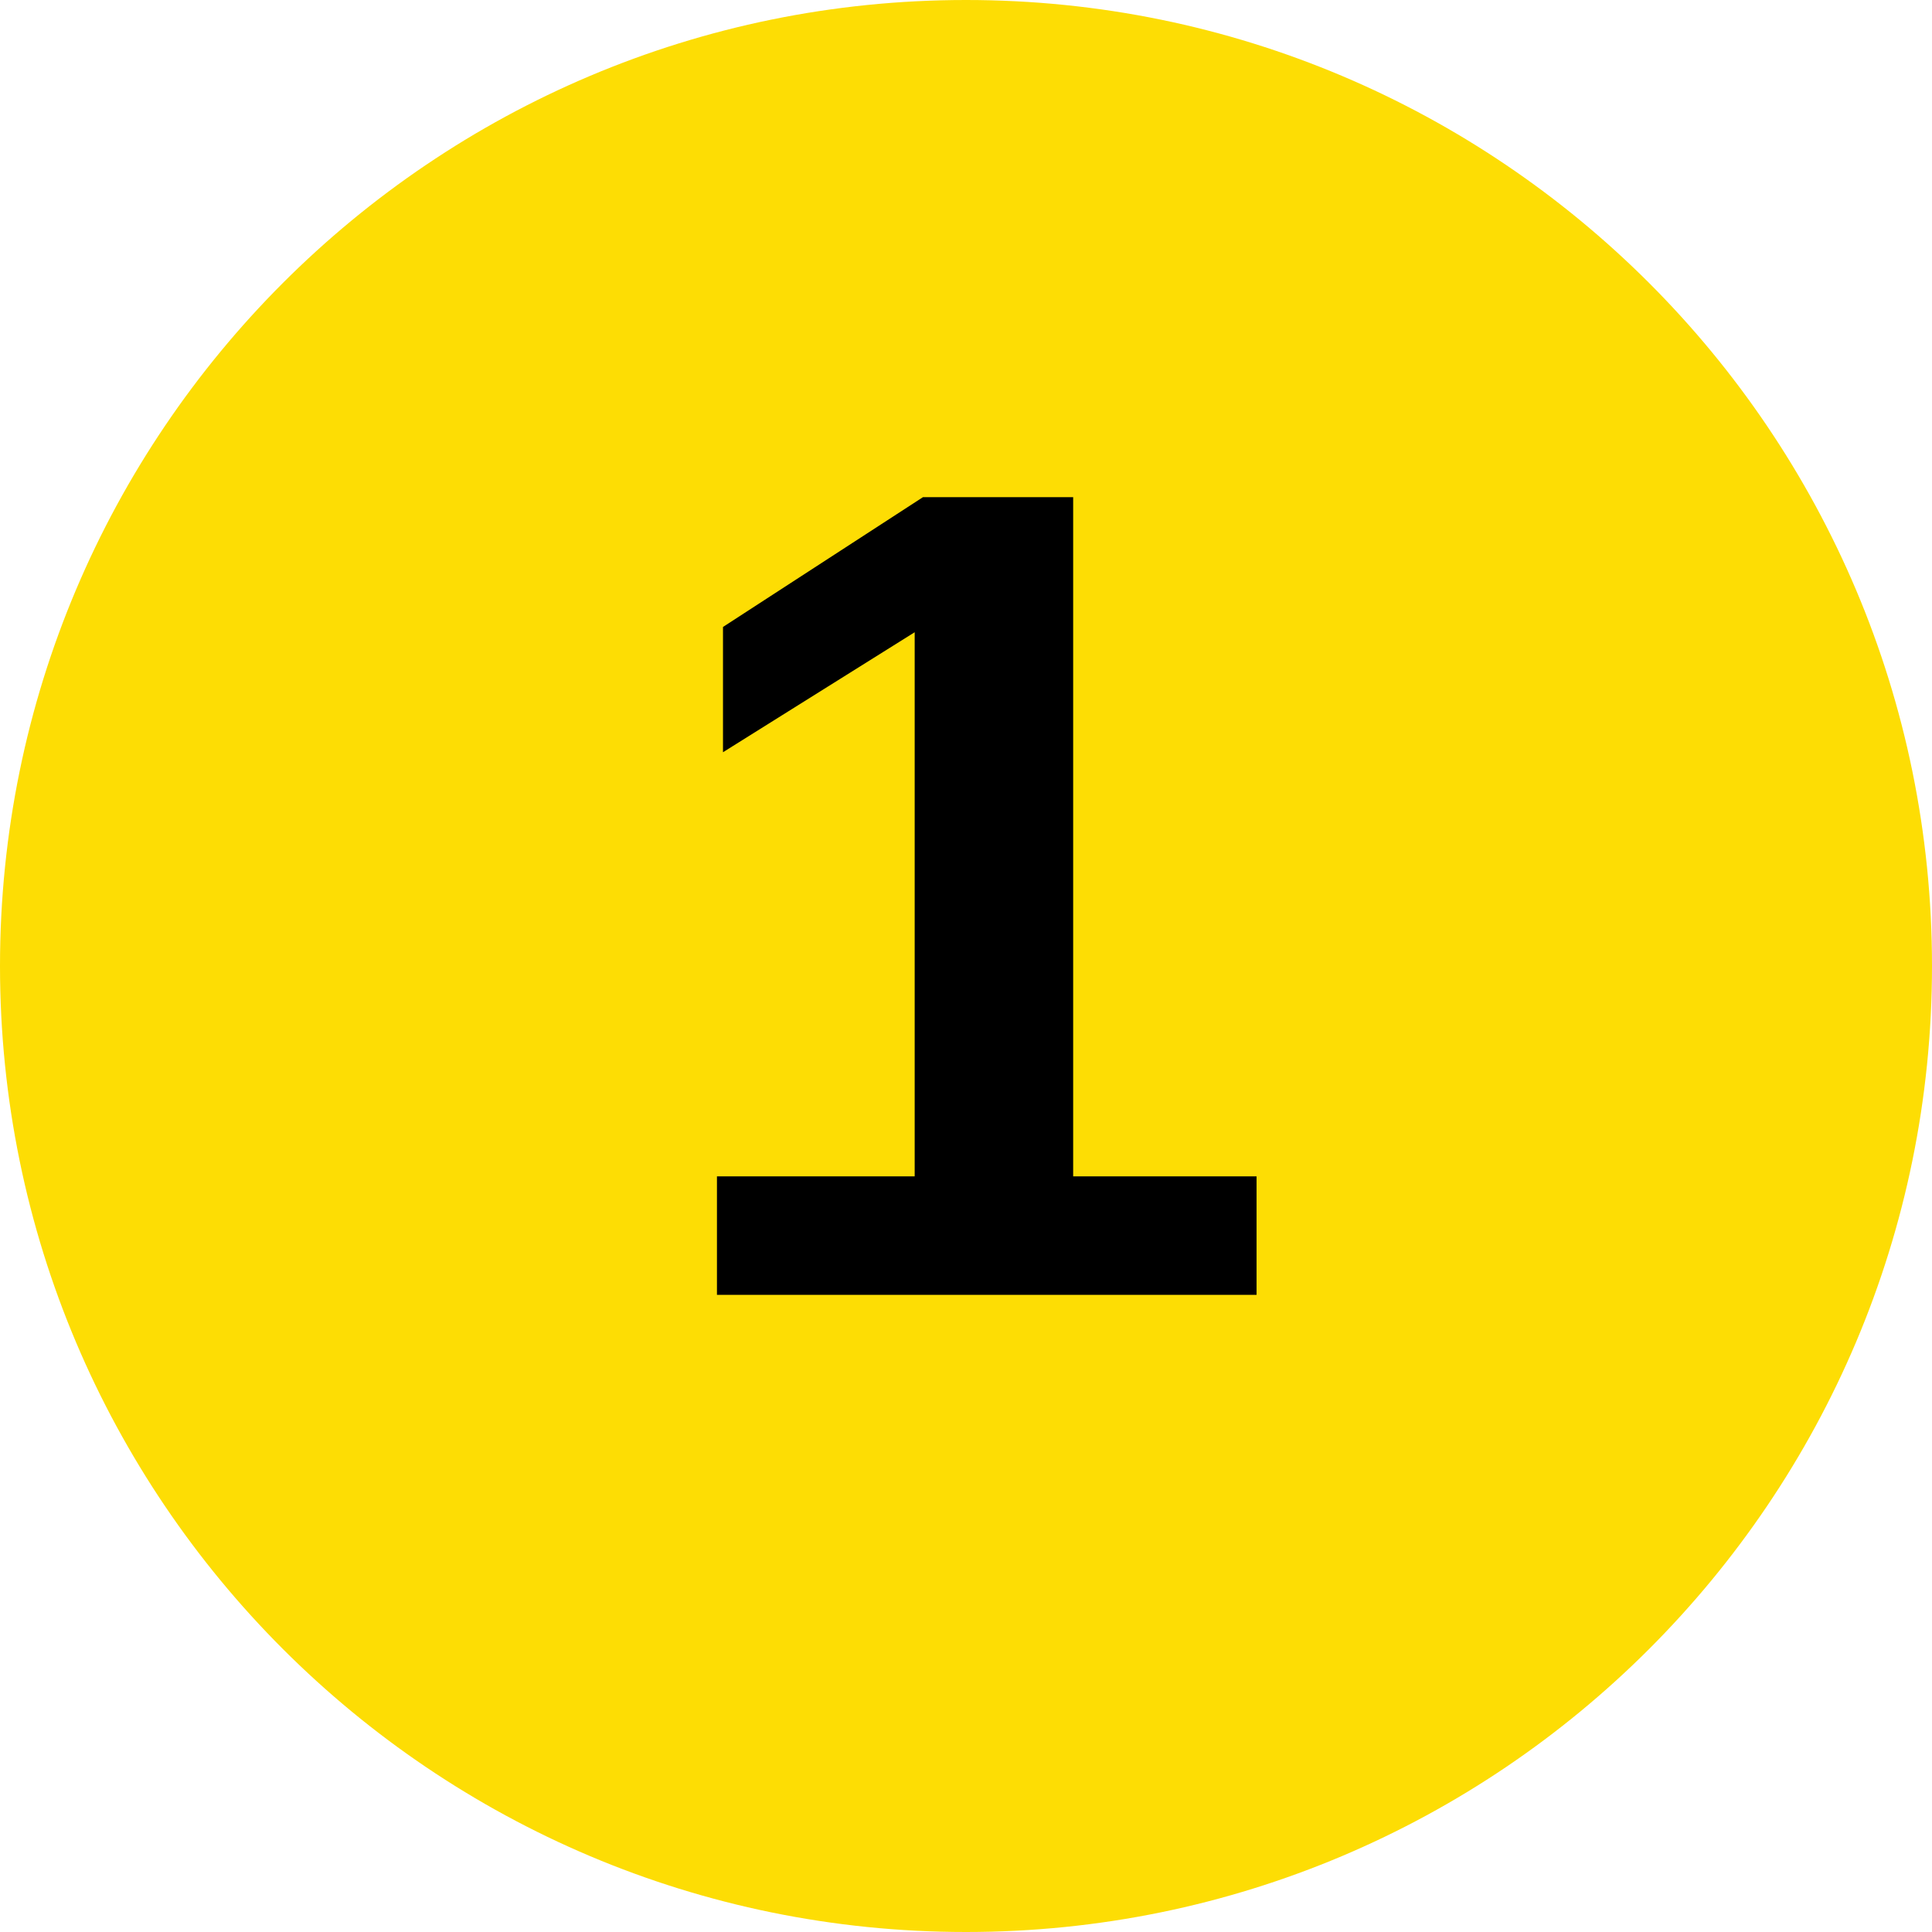
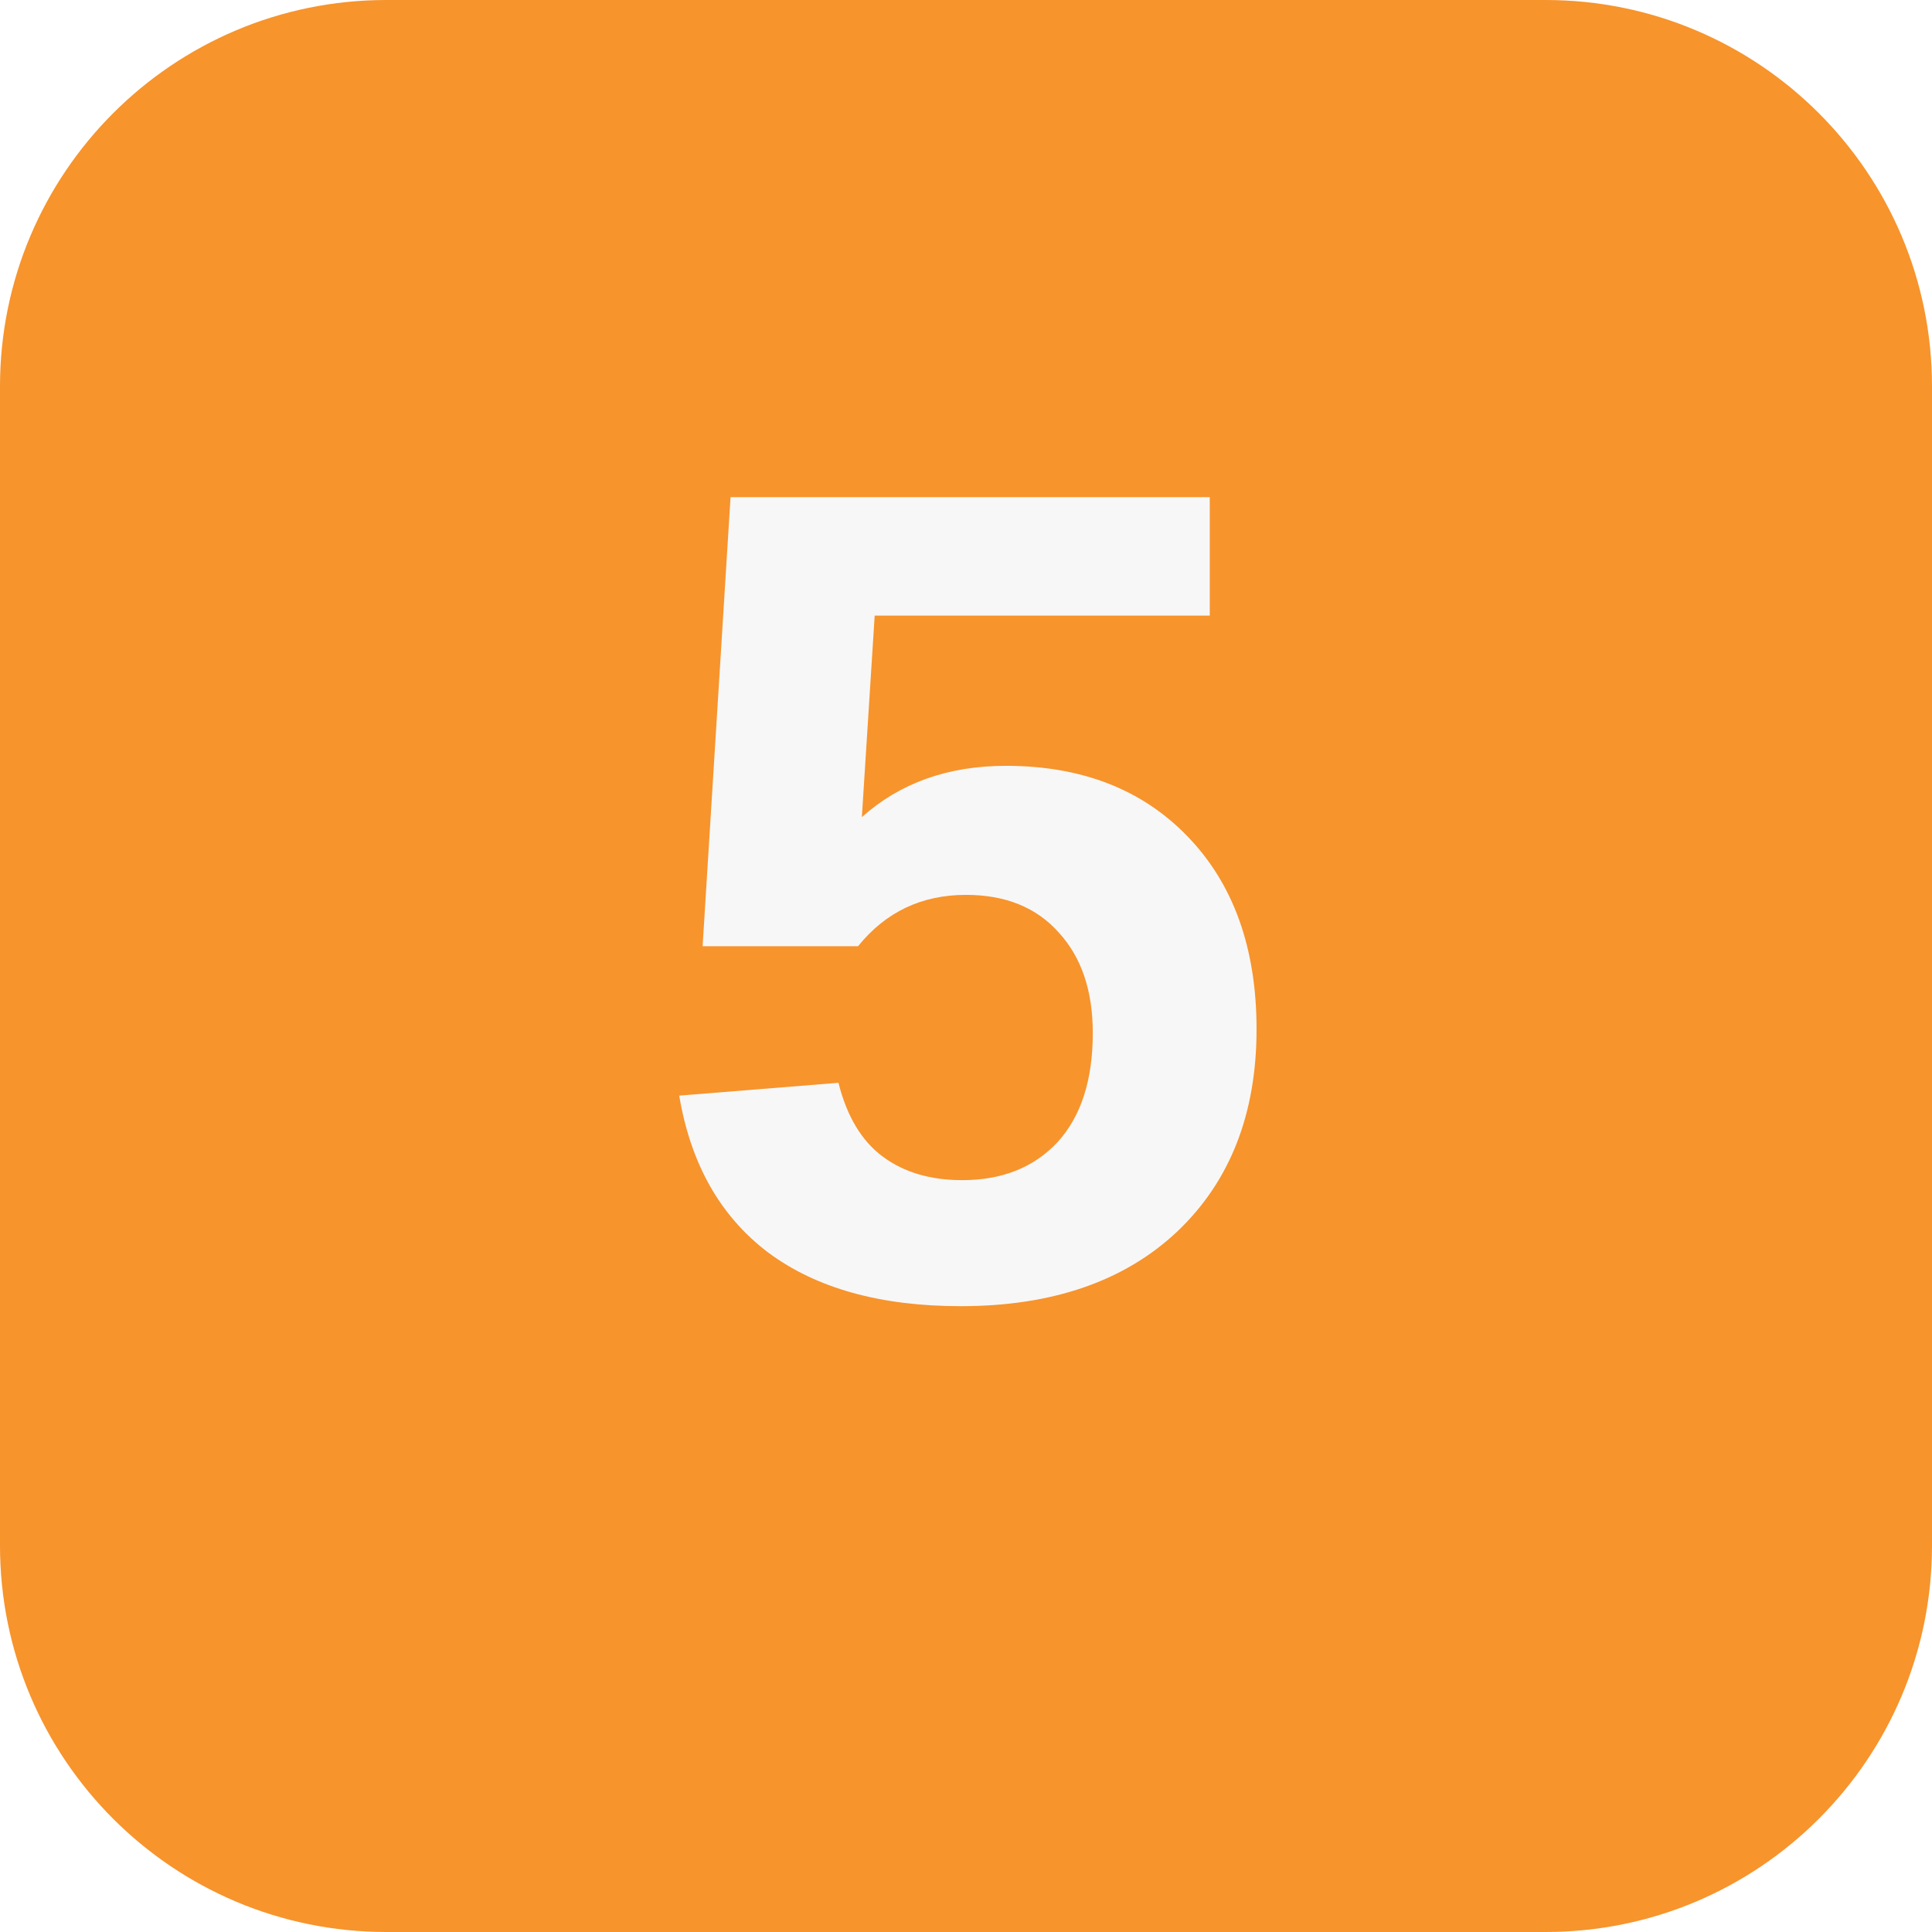
<svg xmlns="http://www.w3.org/2000/svg" width="40" height="40" viewBox="0 0 40 40">
-   <rect width="40" height="40" rx="50%" ry="50%" fill="#fddd04" />
-   <text x="50%" y="50%" text-anchor="middle" dominant-baseline="middle" font-size="24" fill="#000000" font-family="Arial, sans-serif" font-weight="bold">
-     1
+   <rect width="40" height="40" rx="8px" ry="8px" fill="#F7942C" />
+   <text x="50%" y="50%" text-anchor="middle" dominant-baseline="middle" font-size="24" fill="#f7f7f7" font-family="Arial, sans-serif" font-weight="bold">
+     5
  </text>
</svg>
